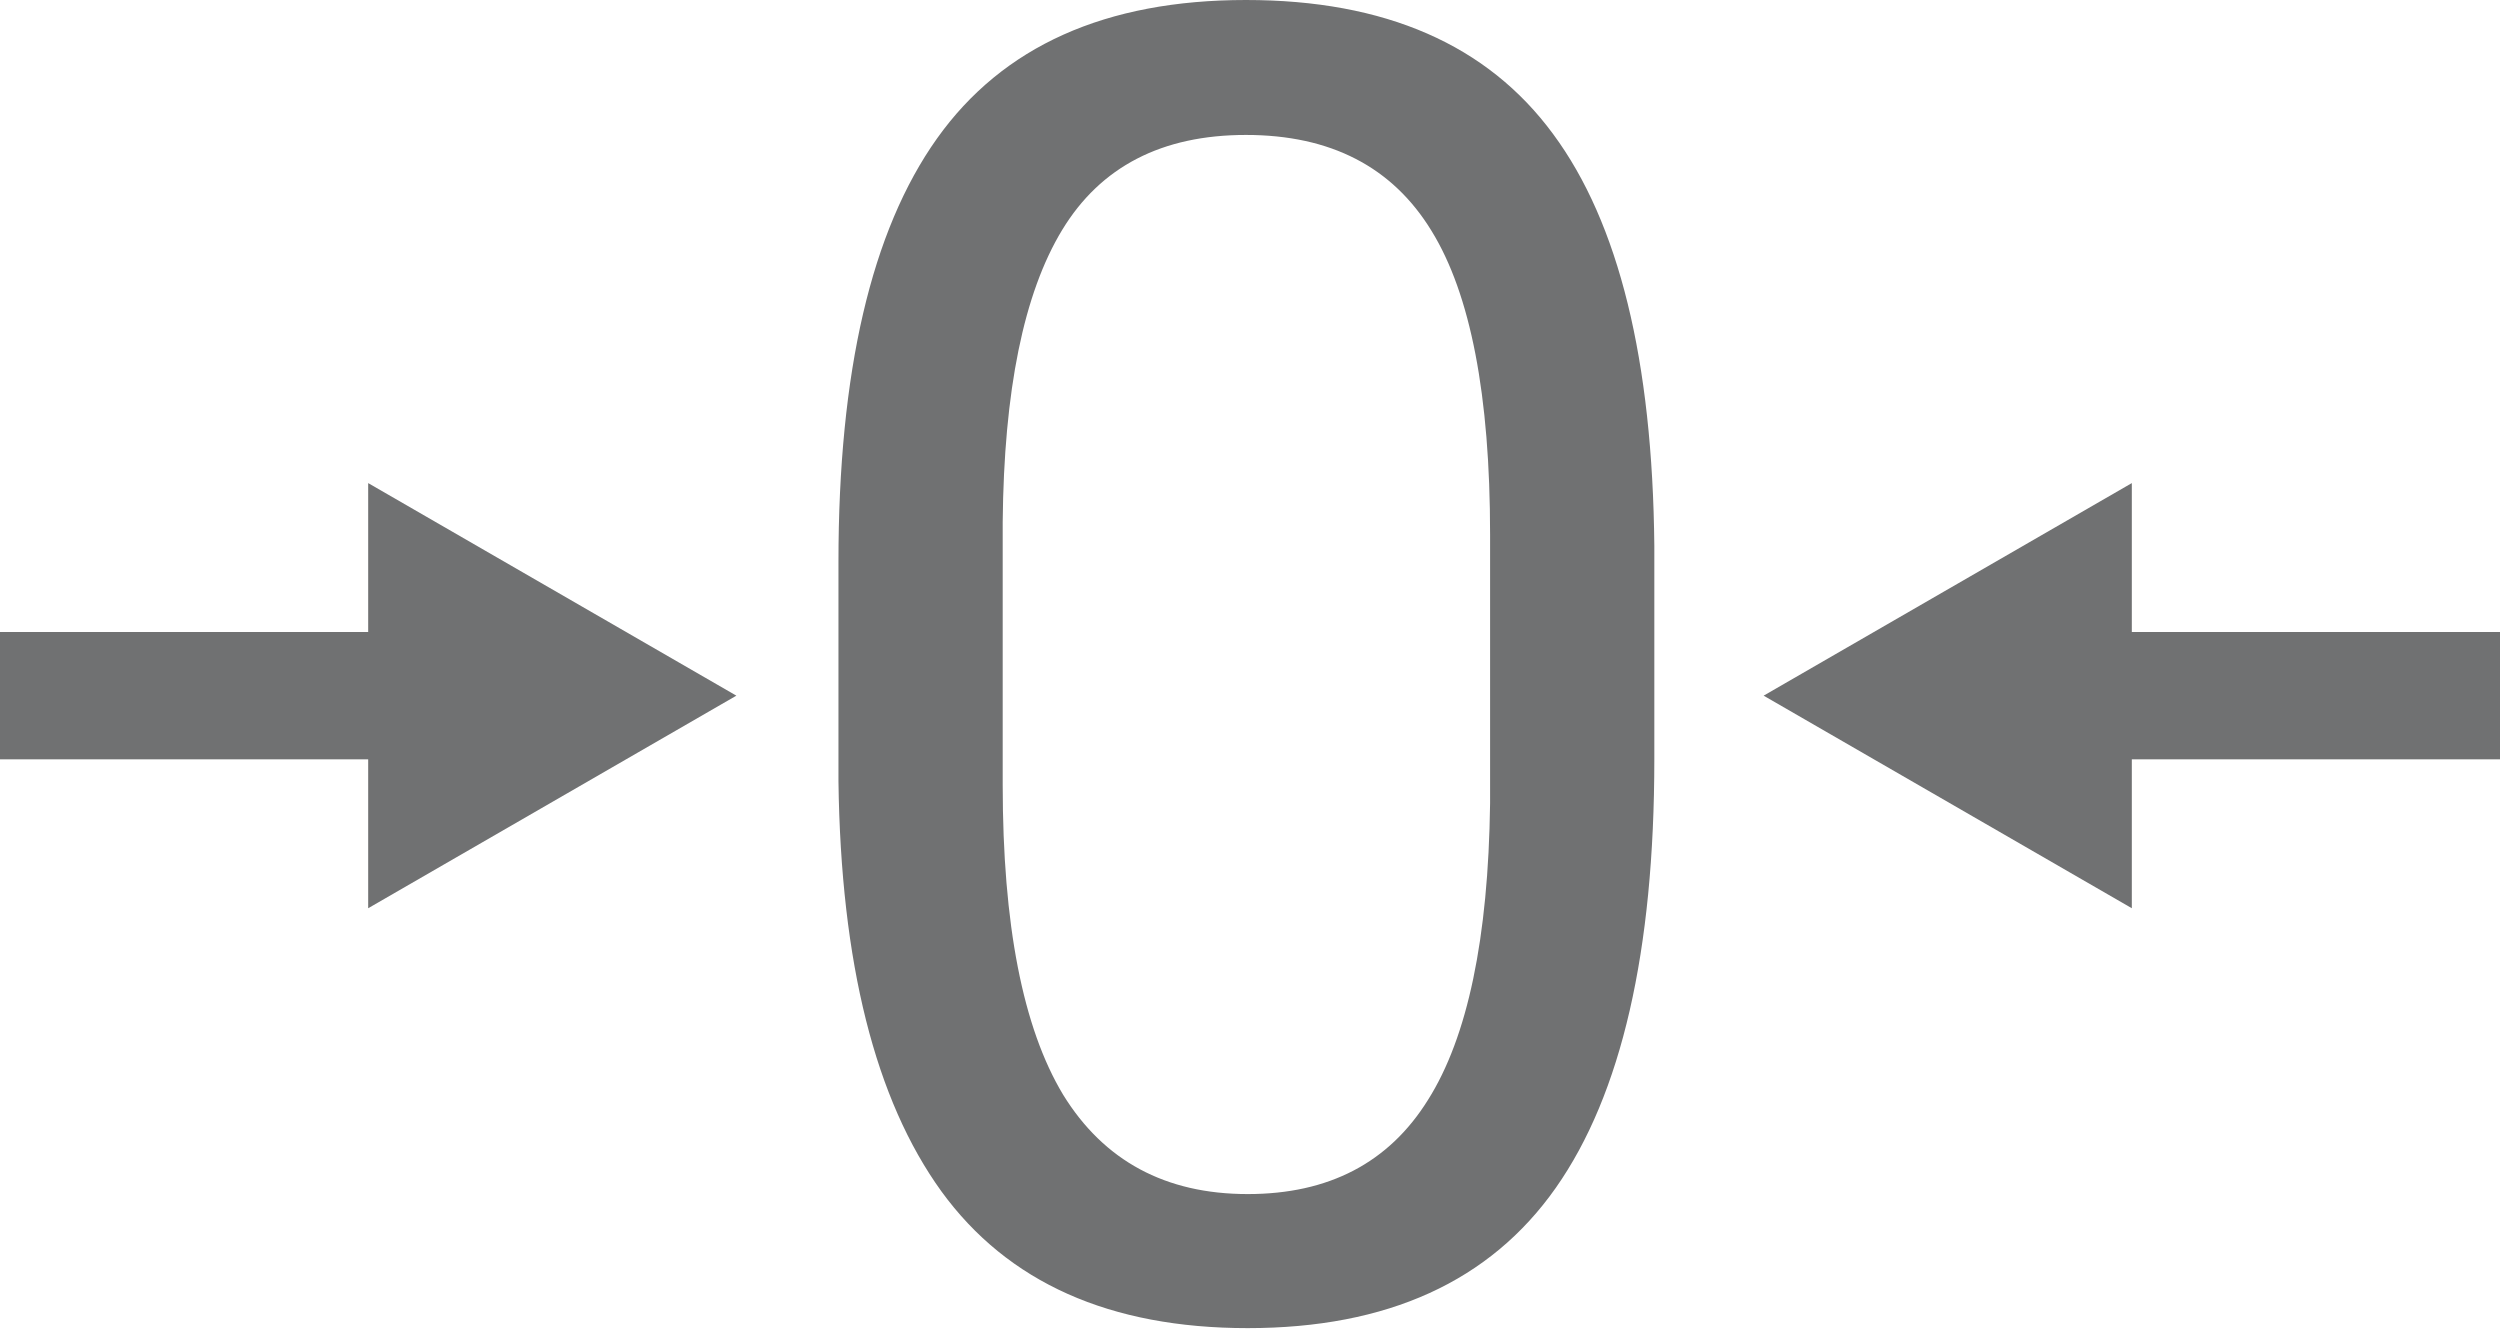
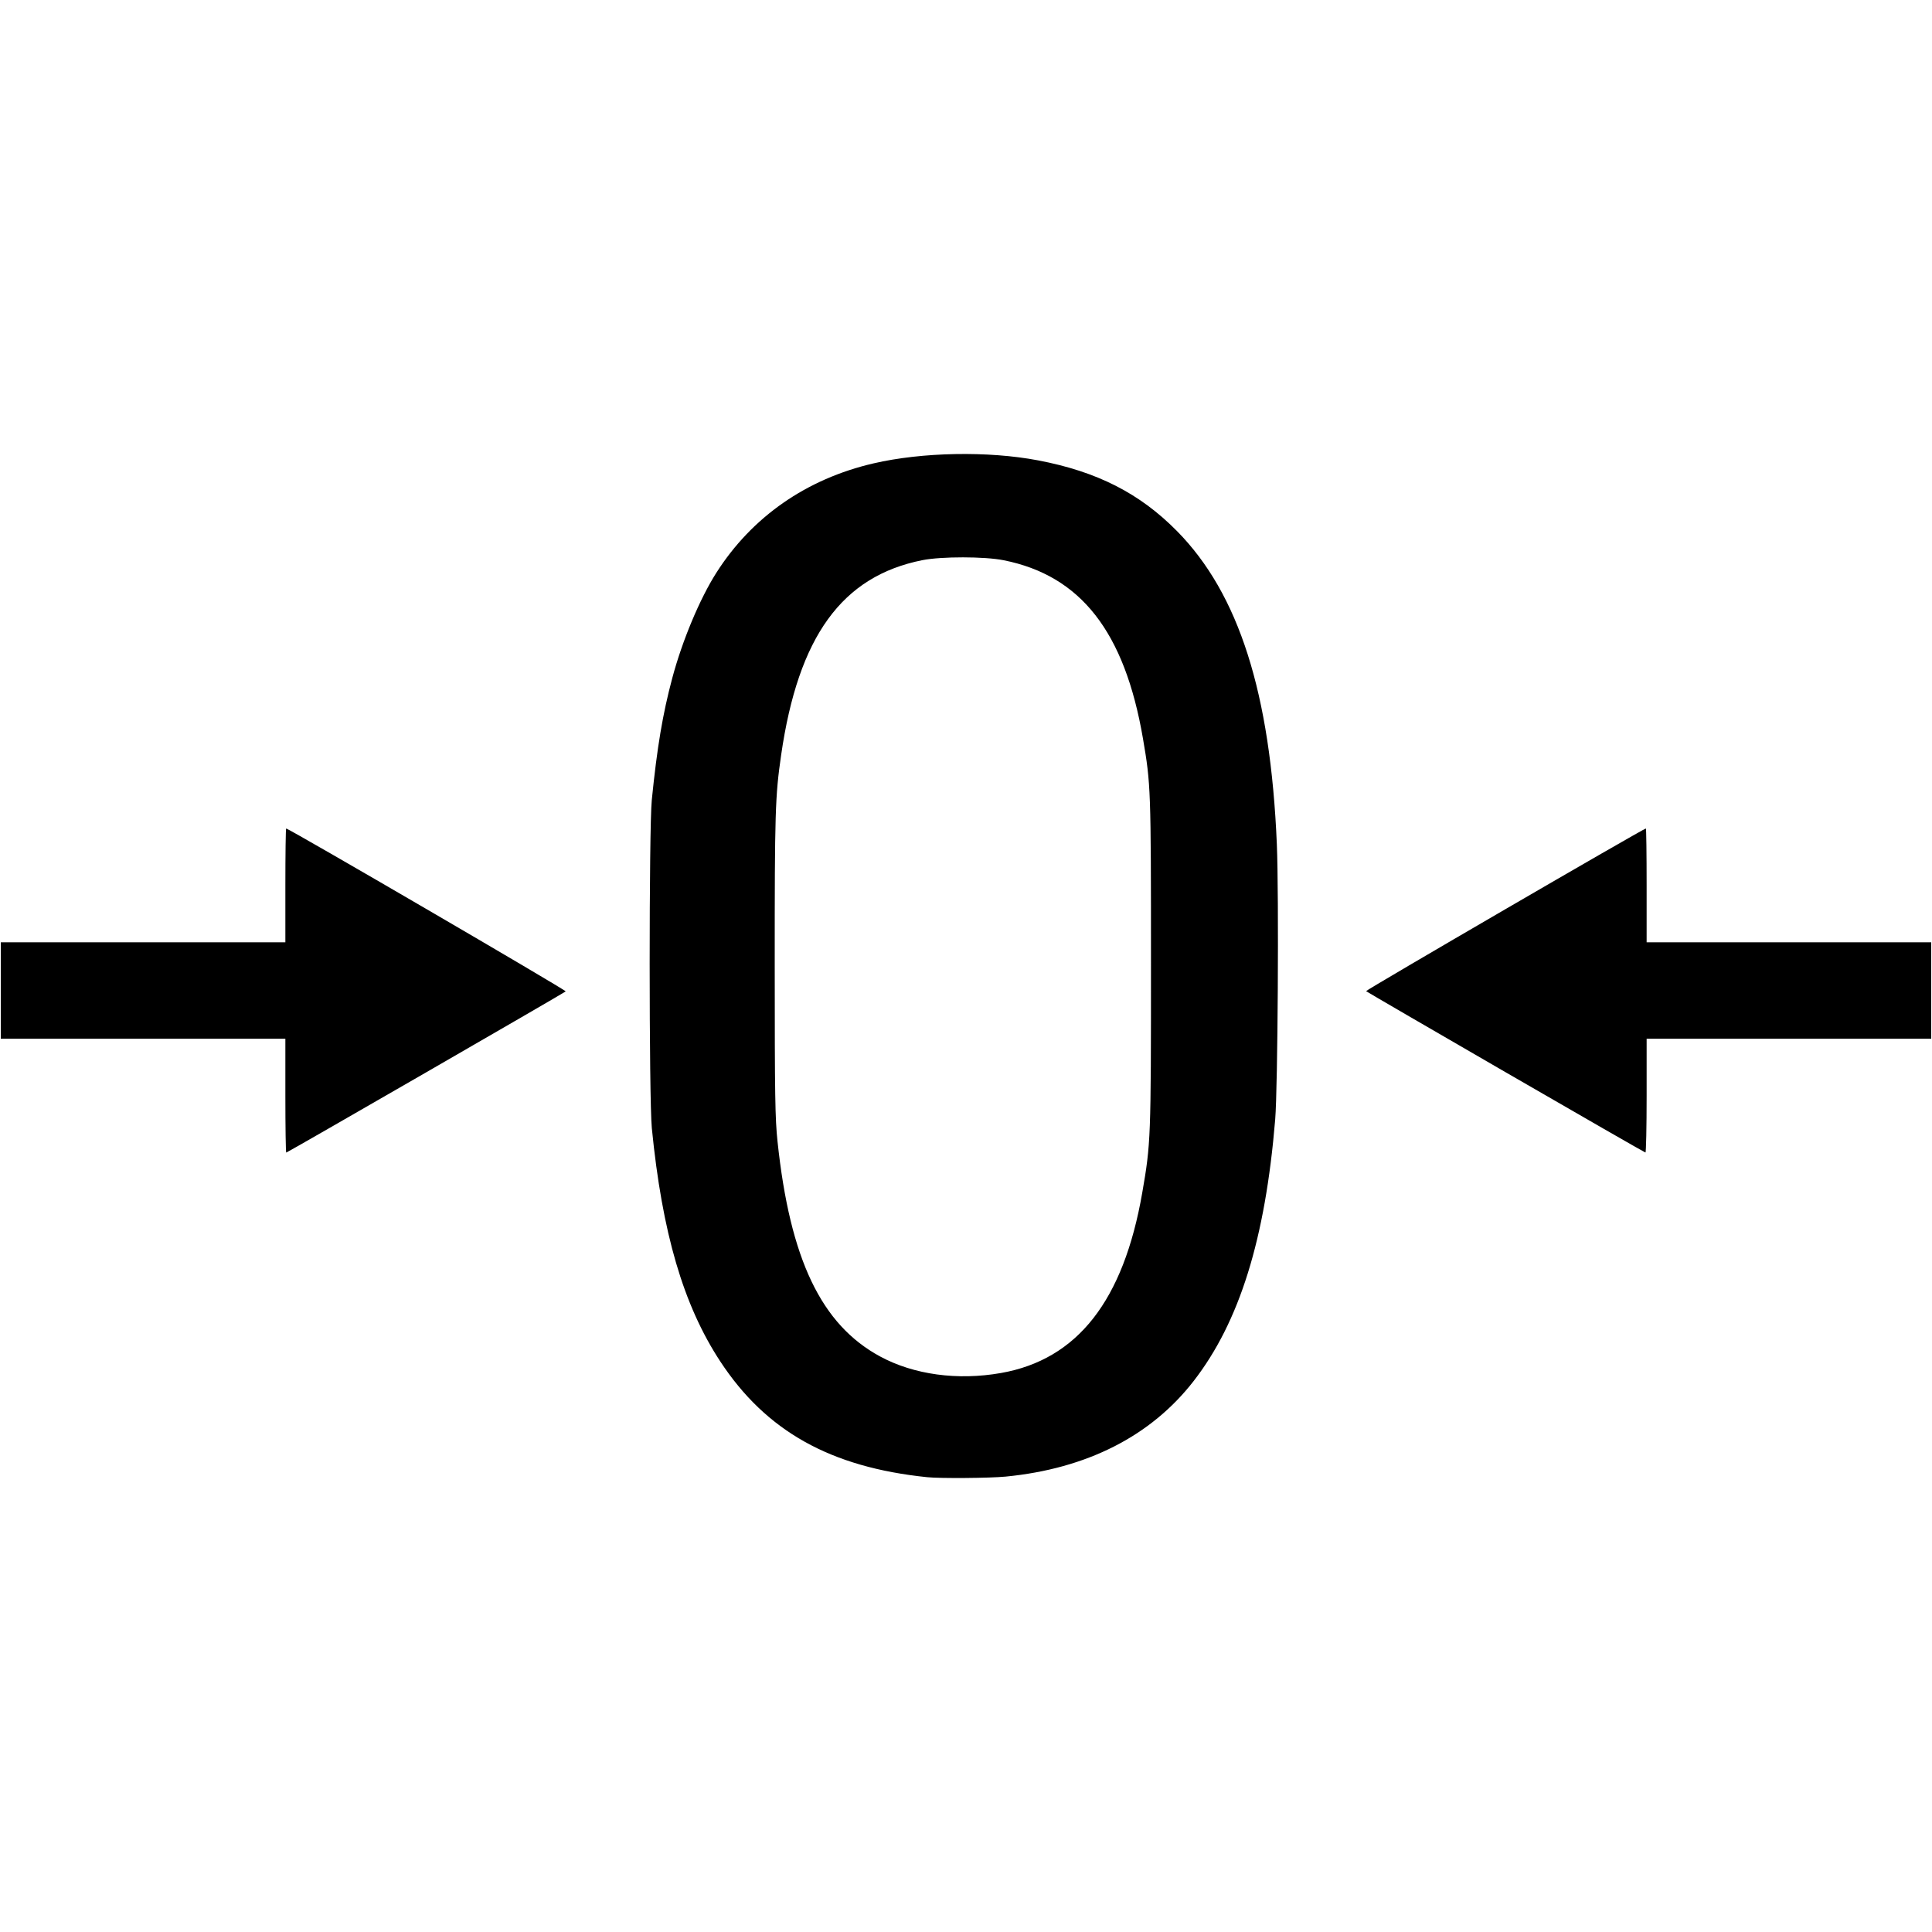
- <svg xmlns="http://www.w3.org/2000/svg" width="500" height="266" viewBox="0 0 500 266" fill="none">
-   <path fill-rule="evenodd" clip-rule="evenodd" d="M311.158 237.571C324.297 218.868 330.866 190.282 330.866 151.811V109.197C330.511 72.029 323.764 44.567 310.625 26.811C297.486 8.937 277.008 0 249.19 0C221.136 0 200.54 9.233 187.401 27.699C174.261 46.165 167.692 74.396 167.692 112.393V156.25C168.165 192.59 175.031 219.934 188.288 238.281C201.546 256.51 221.965 265.625 249.545 265.625C277.481 265.625 298.018 256.274 311.158 237.571ZM286.3 46.165C294.112 58.831 298.018 79.072 298.018 106.889V160.689C297.663 187.678 293.52 207.446 285.59 219.993C277.777 232.54 265.762 238.814 249.545 238.814C233.092 238.814 220.781 232.185 212.614 218.928C204.564 205.552 200.54 184.896 200.54 156.96V104.403C200.777 78.125 204.742 58.653 212.436 45.987C220.13 33.322 232.382 26.989 249.19 26.989C266.117 26.989 278.487 33.381 286.3 46.165Z" fill="#707172" />
-   <path d="M73.636 181.647L147.273 139.133L73.636 96.619V126.406H0V151.861H73.636V181.647Z" fill="#707172" />
-   <path d="M426.364 181.647L352.727 139.133L426.364 96.619V126.406H500V151.861H426.364V181.647Z" fill="#707172" />
+ <svg xmlns="http://www.w3.org/2000/svg" width="500" height="500" viewBox="0 0 500 500" fill="none" version="1.1" id="svg3041">
+   <defs id="defs3045" />
+   <path id="path3141" style="fill:#000000;stroke-width:0.409" d="m 247.232,117.513 c -7.449,0.138 -14.861,0.948 -21.168,2.41 -17.359,4.023 -31.455,13.834 -40.672,28.307 -4.294,6.742 -8.827,17.577 -11.424,27.311 -2.471,9.261 -3.914,17.862 -5.287,31.506 -0.736,7.315 -0.728,77.428 0.01,84.9 2.68,27.137 8.156,45.817 17.691,60.354 11.863,18.084 28.541,27.418 53.592,29.998 3.338,0.344 16.161,0.245 20.285,-0.156 20.995,-2.043 37.603,-10.484 48.654,-24.729 11.862,-15.29 18.551,-36.747 21.107,-67.717 0.674,-8.166 0.973,-58.208 0.426,-71.209 -1.647,-39.12 -9.834,-64.805 -25.824,-81.029 -9.651,-9.793 -20.703,-15.418 -36.006,-18.324 -6.451,-1.225 -13.936,-1.759 -21.385,-1.621 z m 1.977,26.729 c 4.028,0.003 8.06,0.254 10.539,0.748 19.949,3.978 31.305,18.505 36.045,46.117 2.035,11.853 2.08,13.118 2.08,58.082 0,45.545 -0.046,46.736 -2.264,59.51 -4.852,27.942 -16.777,43.151 -36.568,46.637 -11.22,1.976 -22.524,0.434 -31.223,-4.258 -15.274,-8.239 -23.368,-25.175 -26.594,-55.652 -0.627,-5.922 -0.716,-11.527 -0.725,-45.621 -0.01,-39.654 0.117,-43.764 1.66,-54.42 4.445,-30.686 15.73,-46.256 36.541,-50.412 2.456,-0.49 6.48,-0.734 10.508,-0.73 z M 74.059,214.412 c -0.112,0 -0.205,6.627 -0.205,14.729 v 14.73 H 37.029 0.205 v 12.479 12.48 H 37.029 73.854 v 14.73 c 0,8.101 0.102,14.729 0.227,14.729 0.284,0 71.871,-41.293 72.322,-41.717 C 146.67,256.32 74.758,214.412 74.059,214.412 Z m 351.895,0 c -0.573,0 -72.624,41.885 -72.414,42.096 0.138,0.138 16.394,9.587 36.123,20.996 19.729,11.409 36.007,20.754 36.176,20.766 0.169,0.012 0.309,-6.608 0.309,-14.709 v -14.73 h 36.824 36.824 V 256.349 243.871 H 462.971 426.146 v -14.73 c 0,-8.101 -0.087,-14.729 -0.193,-14.729 z" />
</svg>
